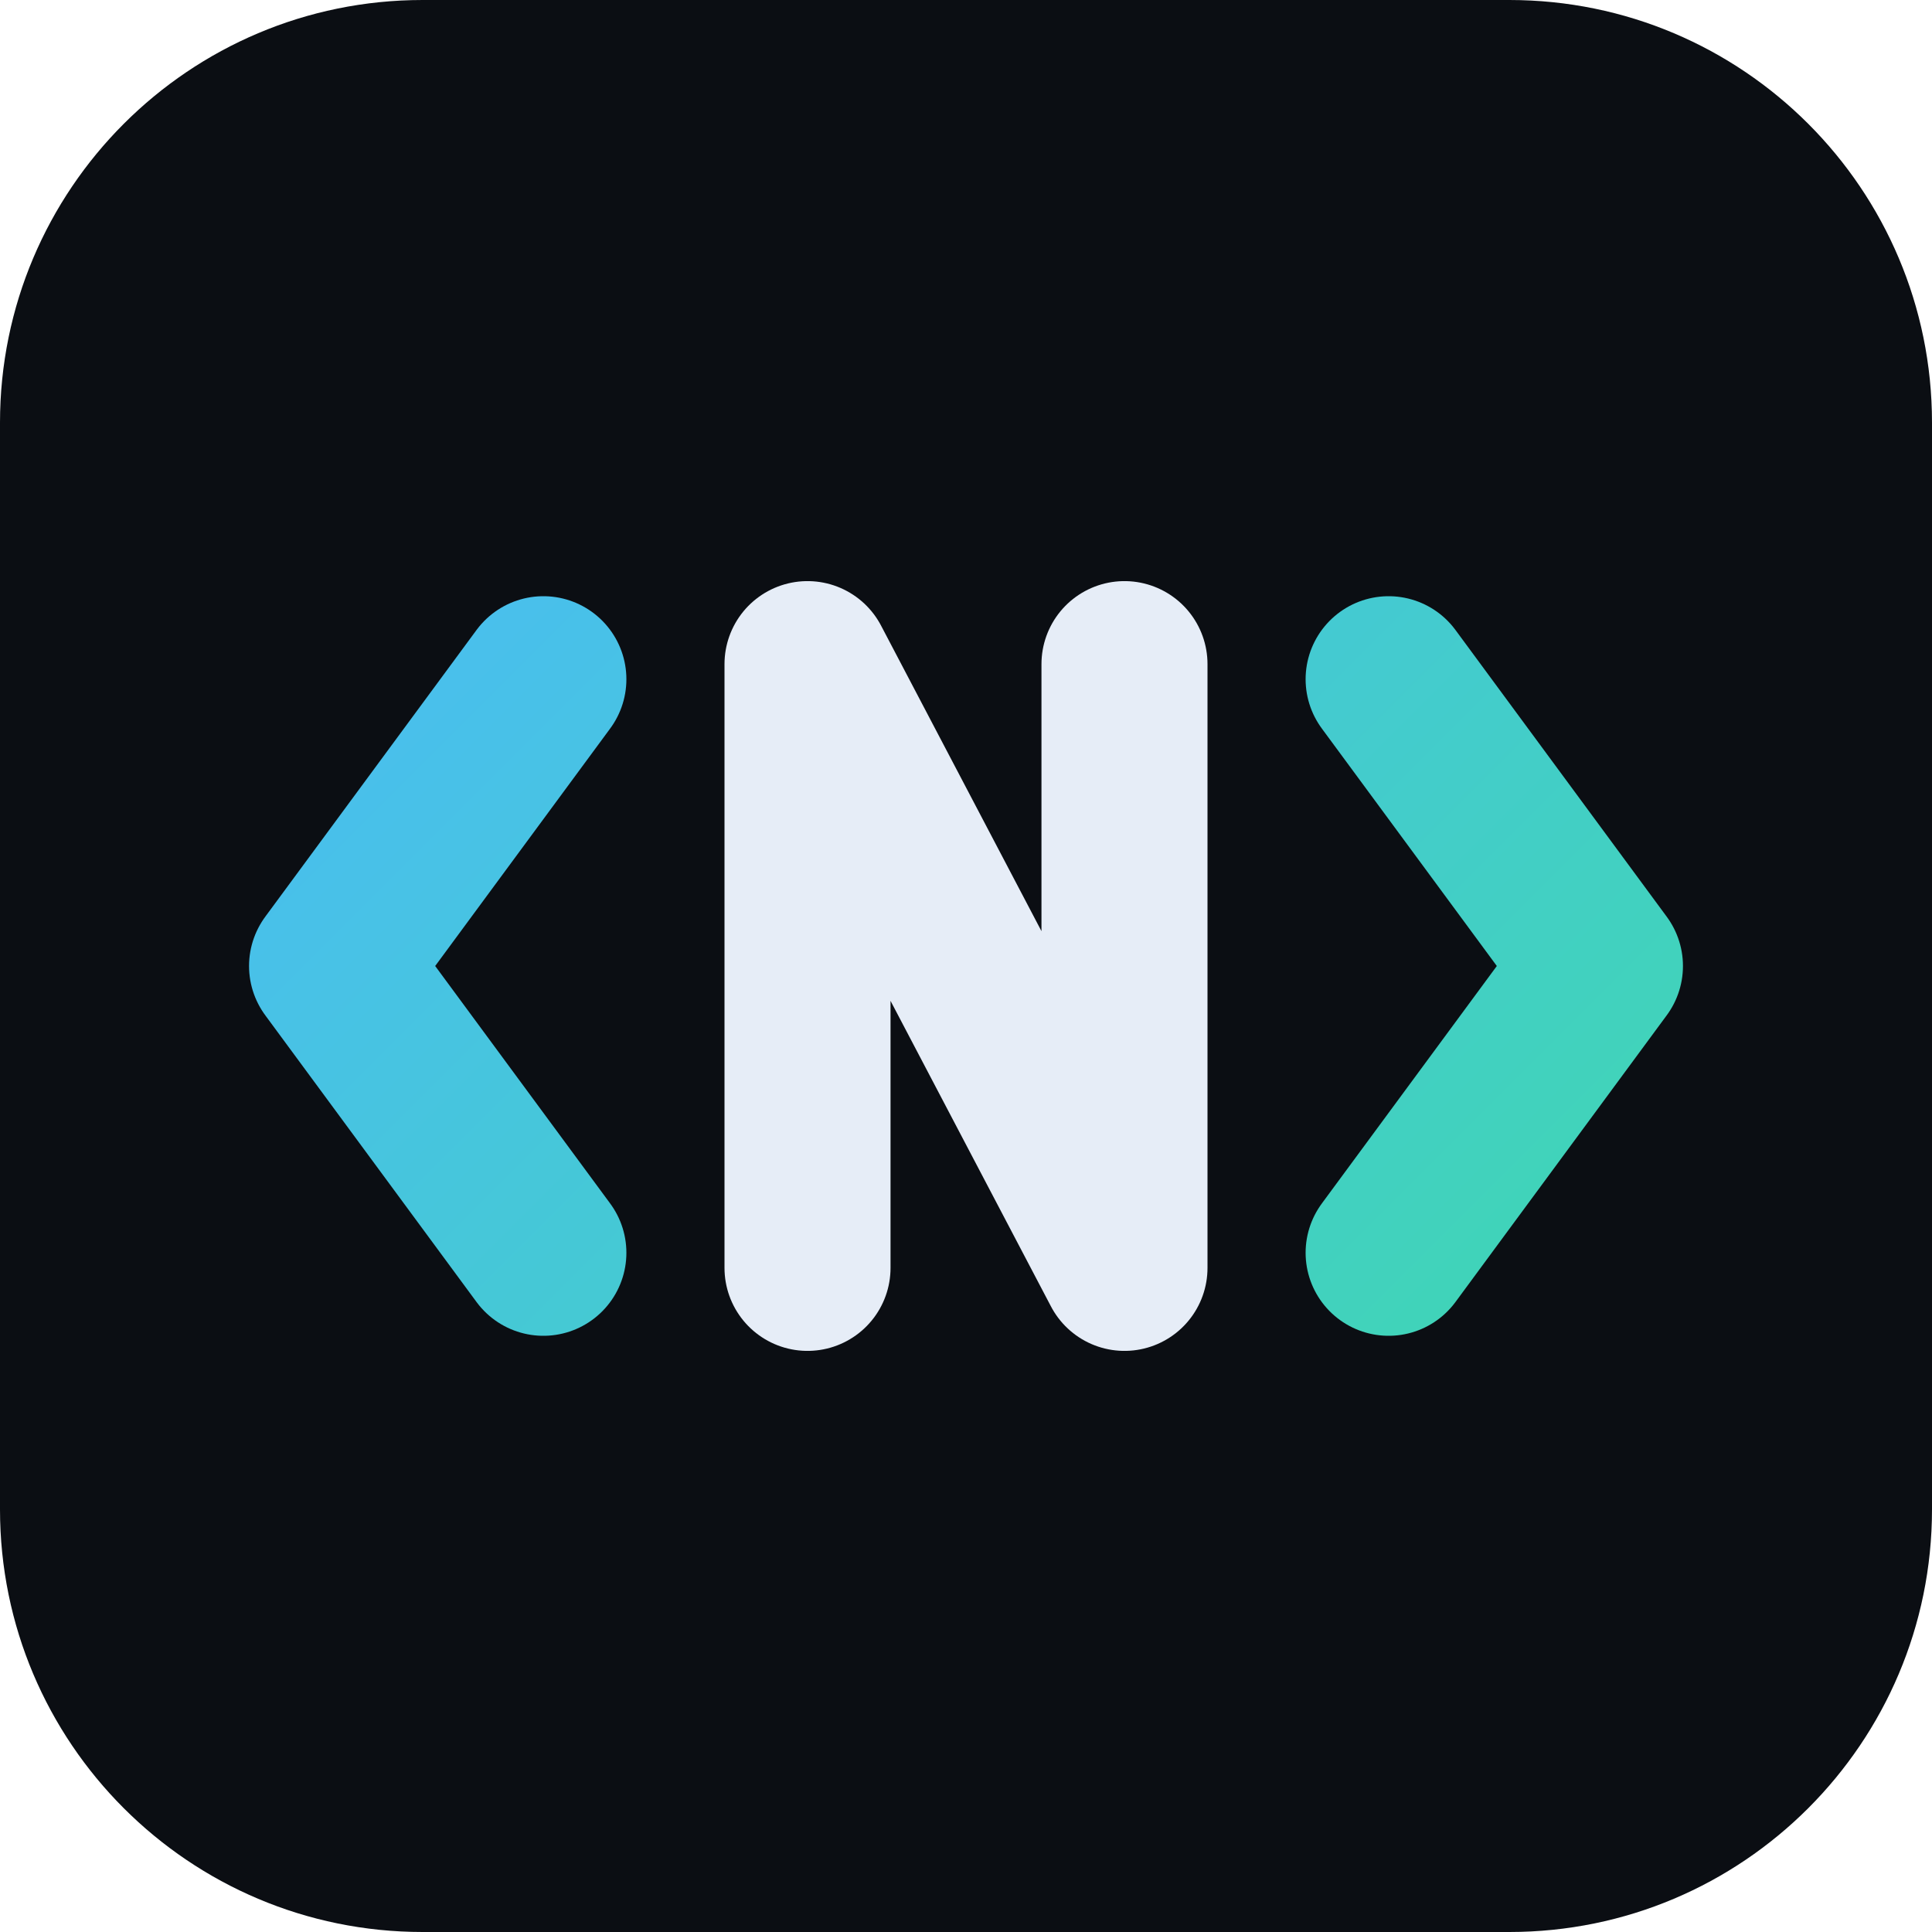
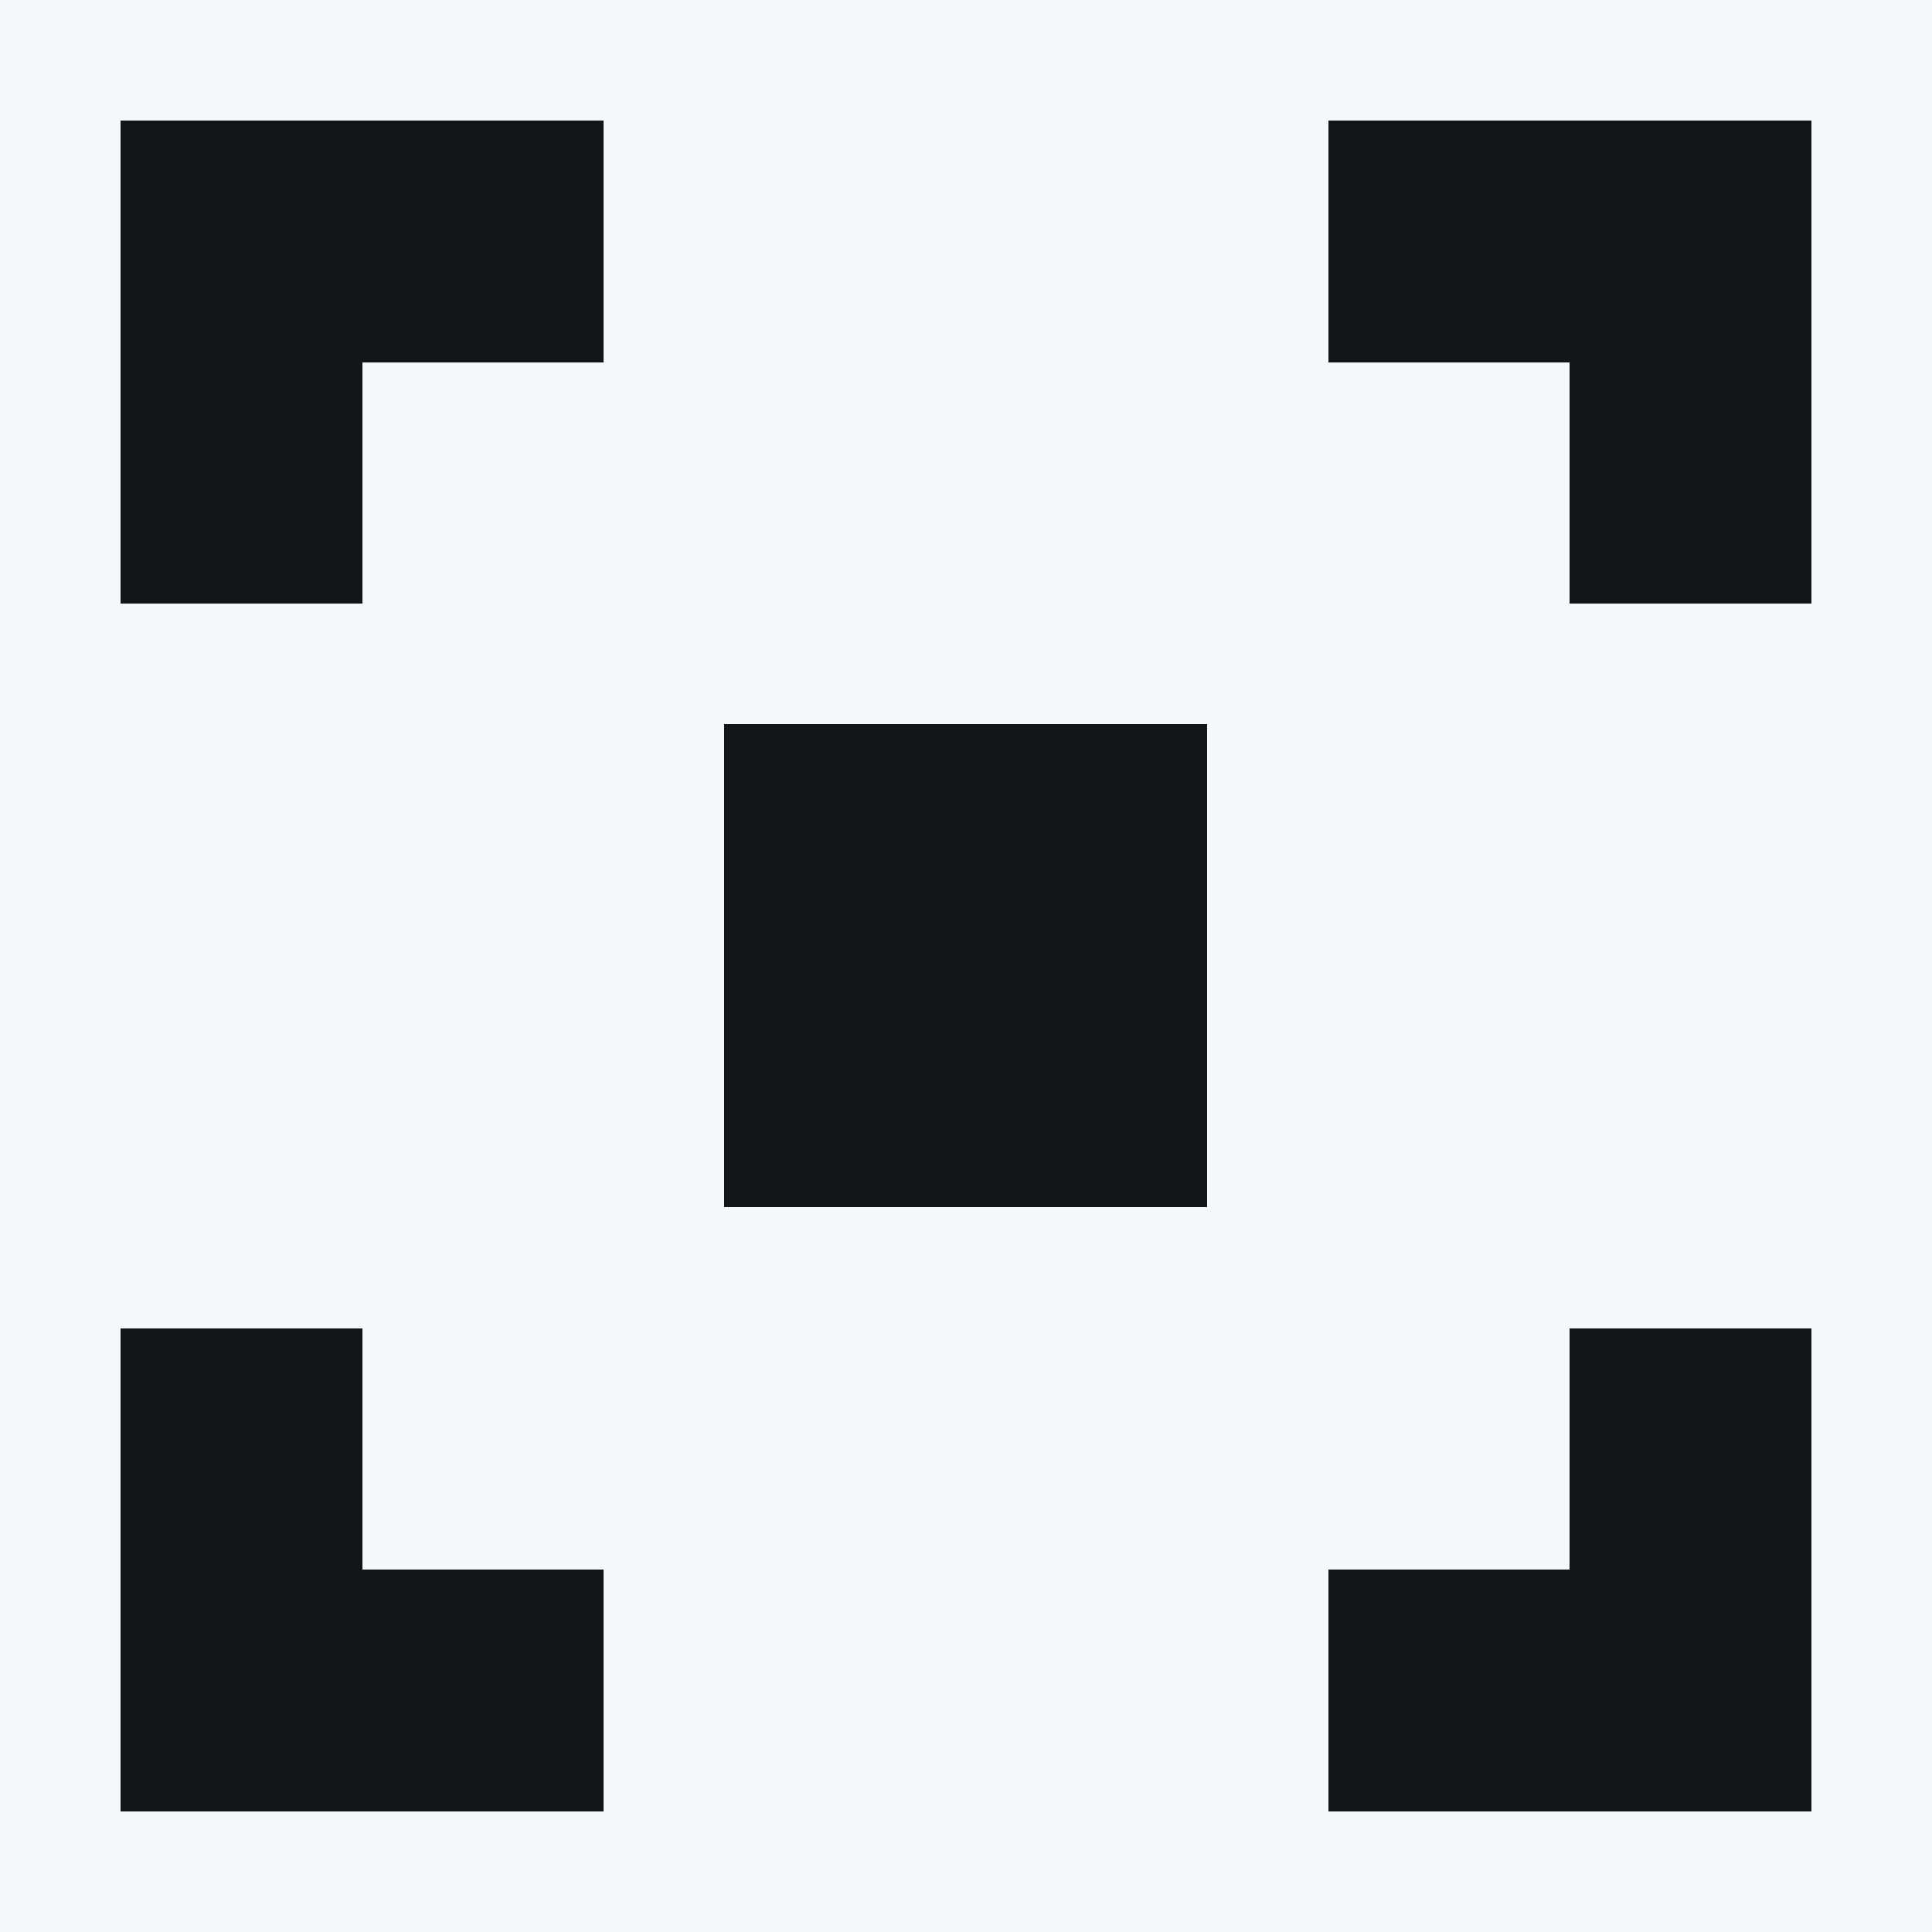
- <svg xmlns="http://www.w3.org/2000/svg" width="512" height="512" viewBox="0 0 512 512">
-   <defs>
-     <linearGradient id="g" gradientUnits="userSpaceOnUse" x1="64" y1="64" x2="448" y2="448">
-       <stop offset="0" stop-color="#4CB8FF" />
-       <stop offset="1" stop-color="#3DDBA6" />
-     </linearGradient>
-   </defs>
-   <rect width="512" height="512" rx="112" fill="#0B0E13" />
-   <g fill="none" stroke-linecap="round" stroke-linejoin="round" stroke-width="44">
-     <path d="M144 180 L88 256 L144 332" stroke="url(#g)" />
-     <path d="M368 180 L424 256 L368 332" stroke="url(#g)" />
-     <path d="M214 336 V176 L298 336 V176" stroke="#E6EDF7" />
-   </g>
+ <svg xmlns="http://www.w3.org/2000/svg" viewBox="0 0 16 16" width="16" height="16" shape-rendering="crispEdges" role="img" aria-label="Niro">
+   <style>.g{fill:#f6f7f8}.m{fill:#131517}@media (prefers-color-scheme:dark){.g{fill:#0c0d0f}.m{fill:#eceef0}}</style>
+   <rect width="16" height="16" class="g" />
+   <path class="m" d="M1 1h4v1h-4zM11 1h4v1h-4zM1 2h4v1h-4zM11 2h4v1h-4zM1 3h2v1h-2zM13 3h2v1h-2zM1 4h2v1h-2zM13 4h2v1h-2zM6 6h4v1h-4zM6 7h4v1h-4zM6 8h4v1h-4zM6 9h4v1h-4zM1 11h2v1h-2zM13 11h2v1h-2zM1 12h2v1h-2zM13 12h2v1h-2zM1 13h4v1h-4zM11 13h4v1h-4zM1 14h4v1h-4zM11 14h4v1h-4z" />
</svg>
